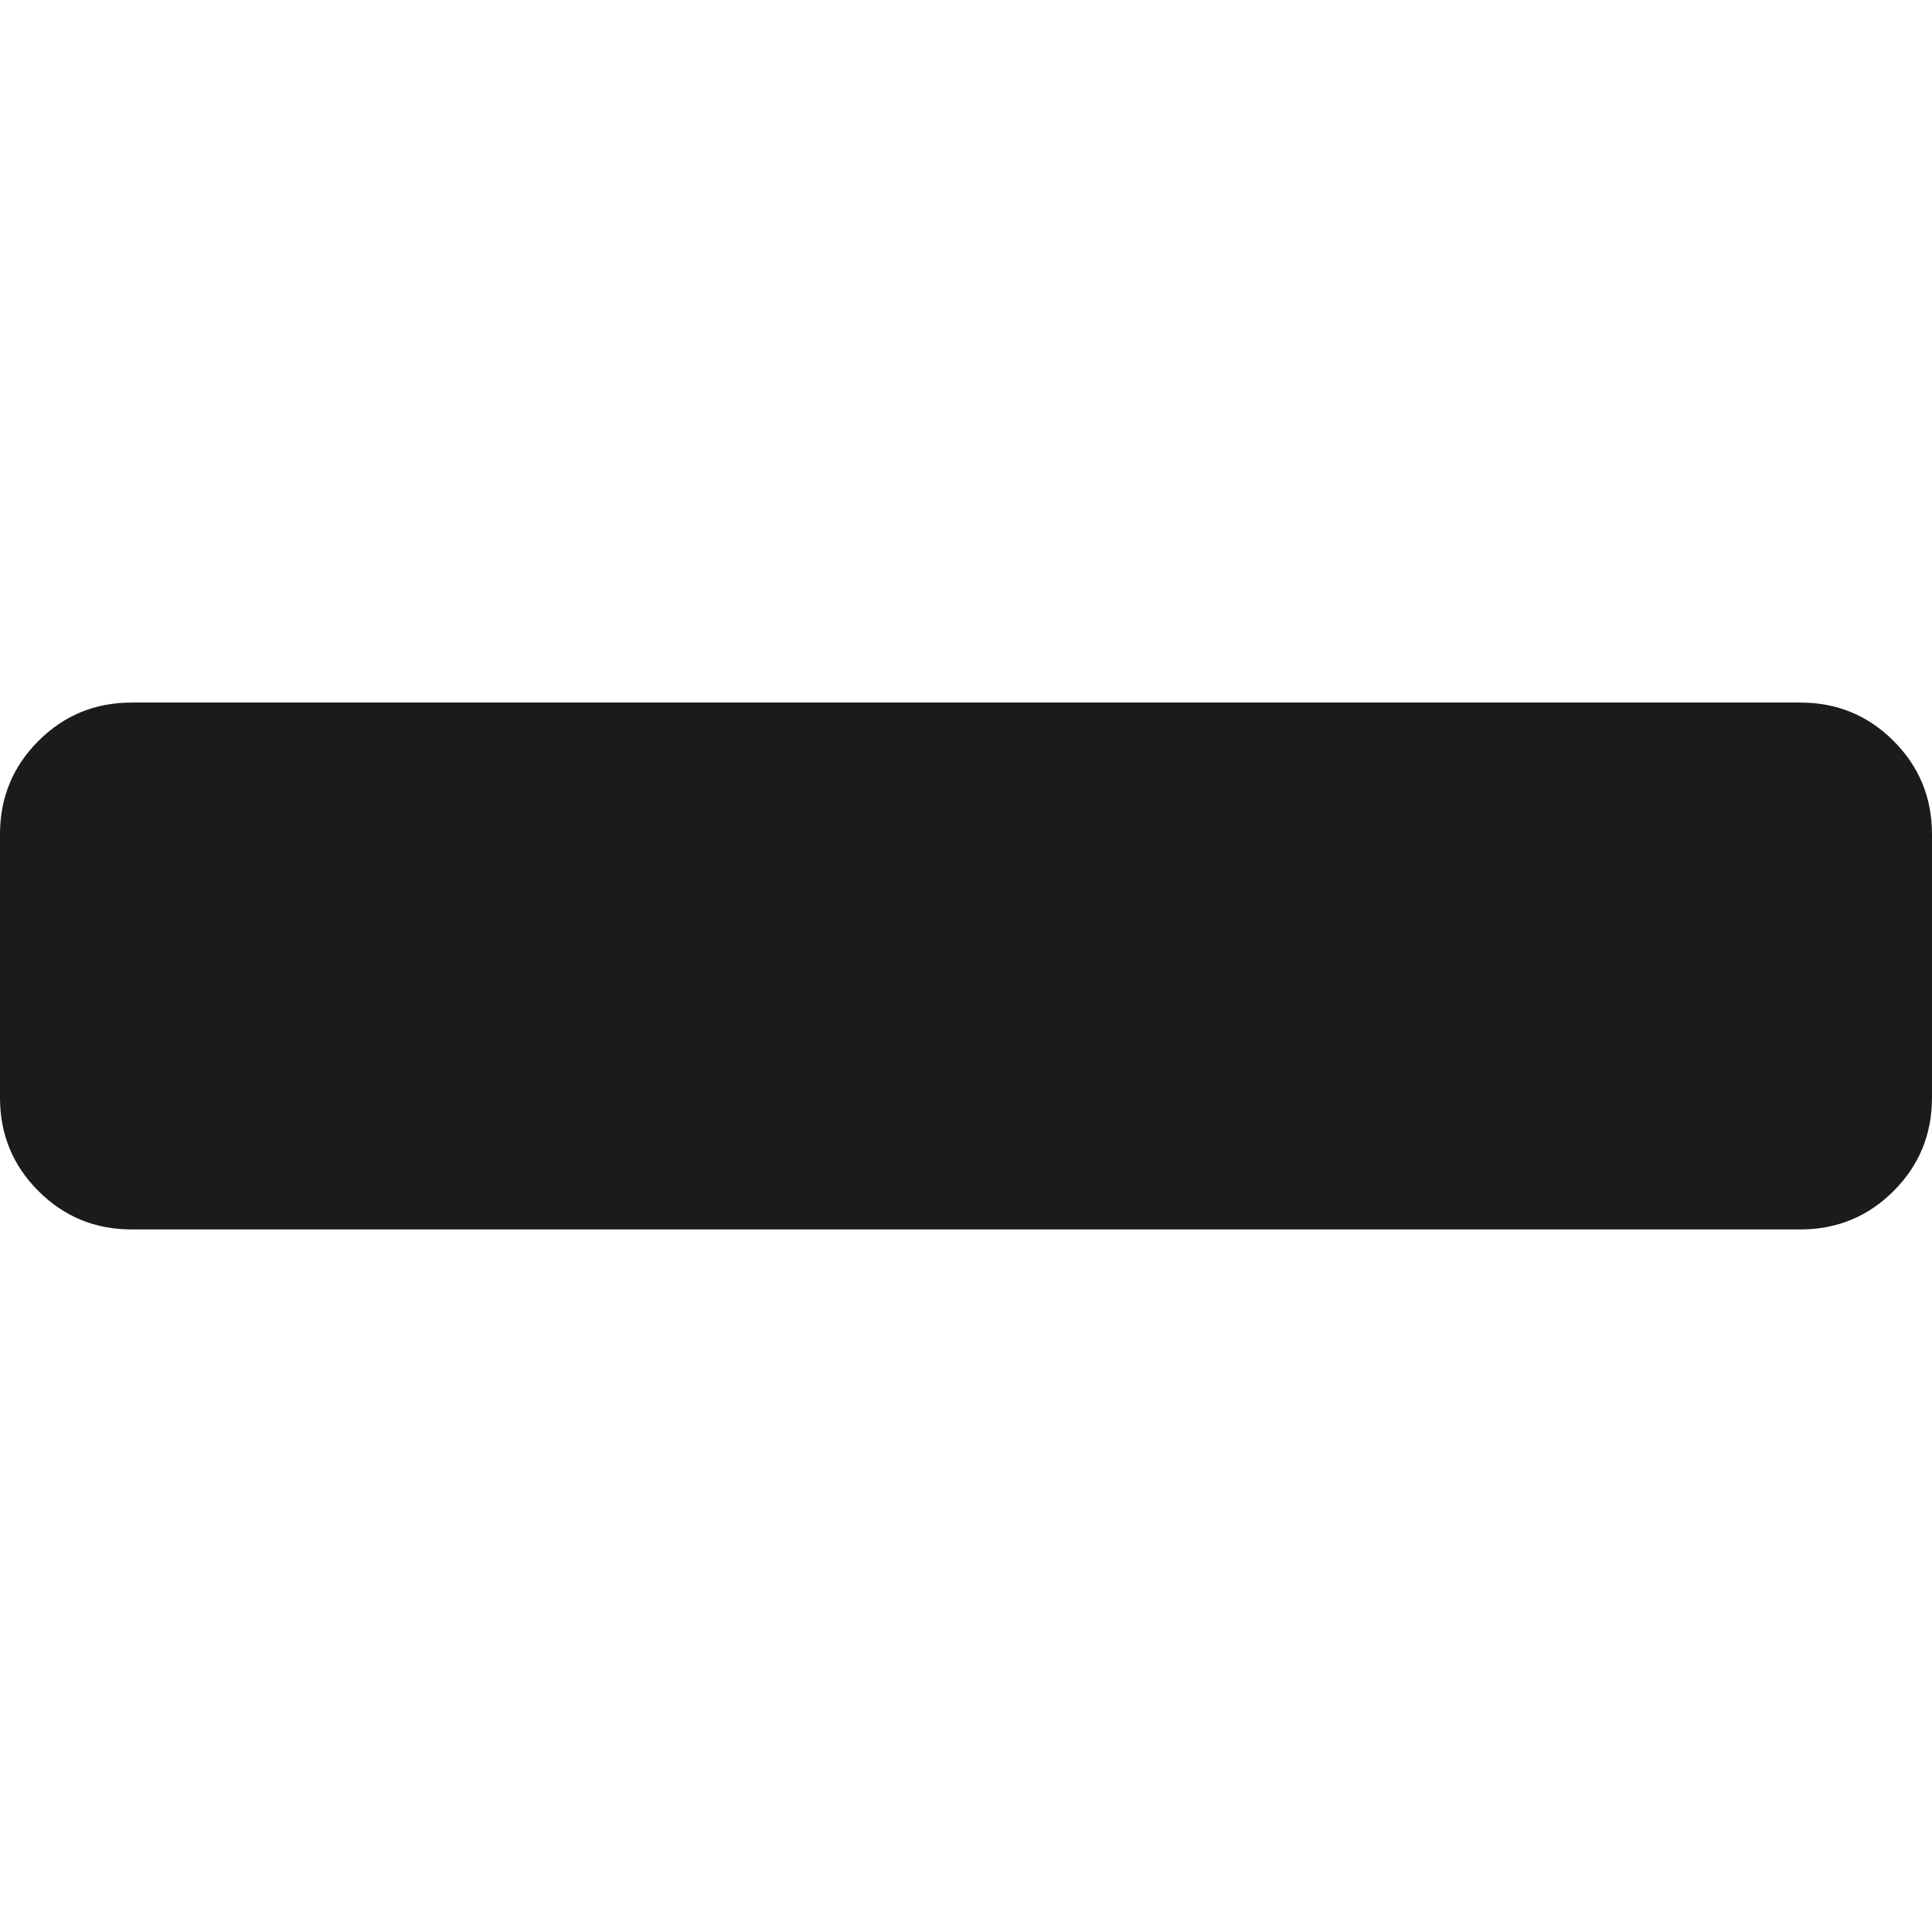
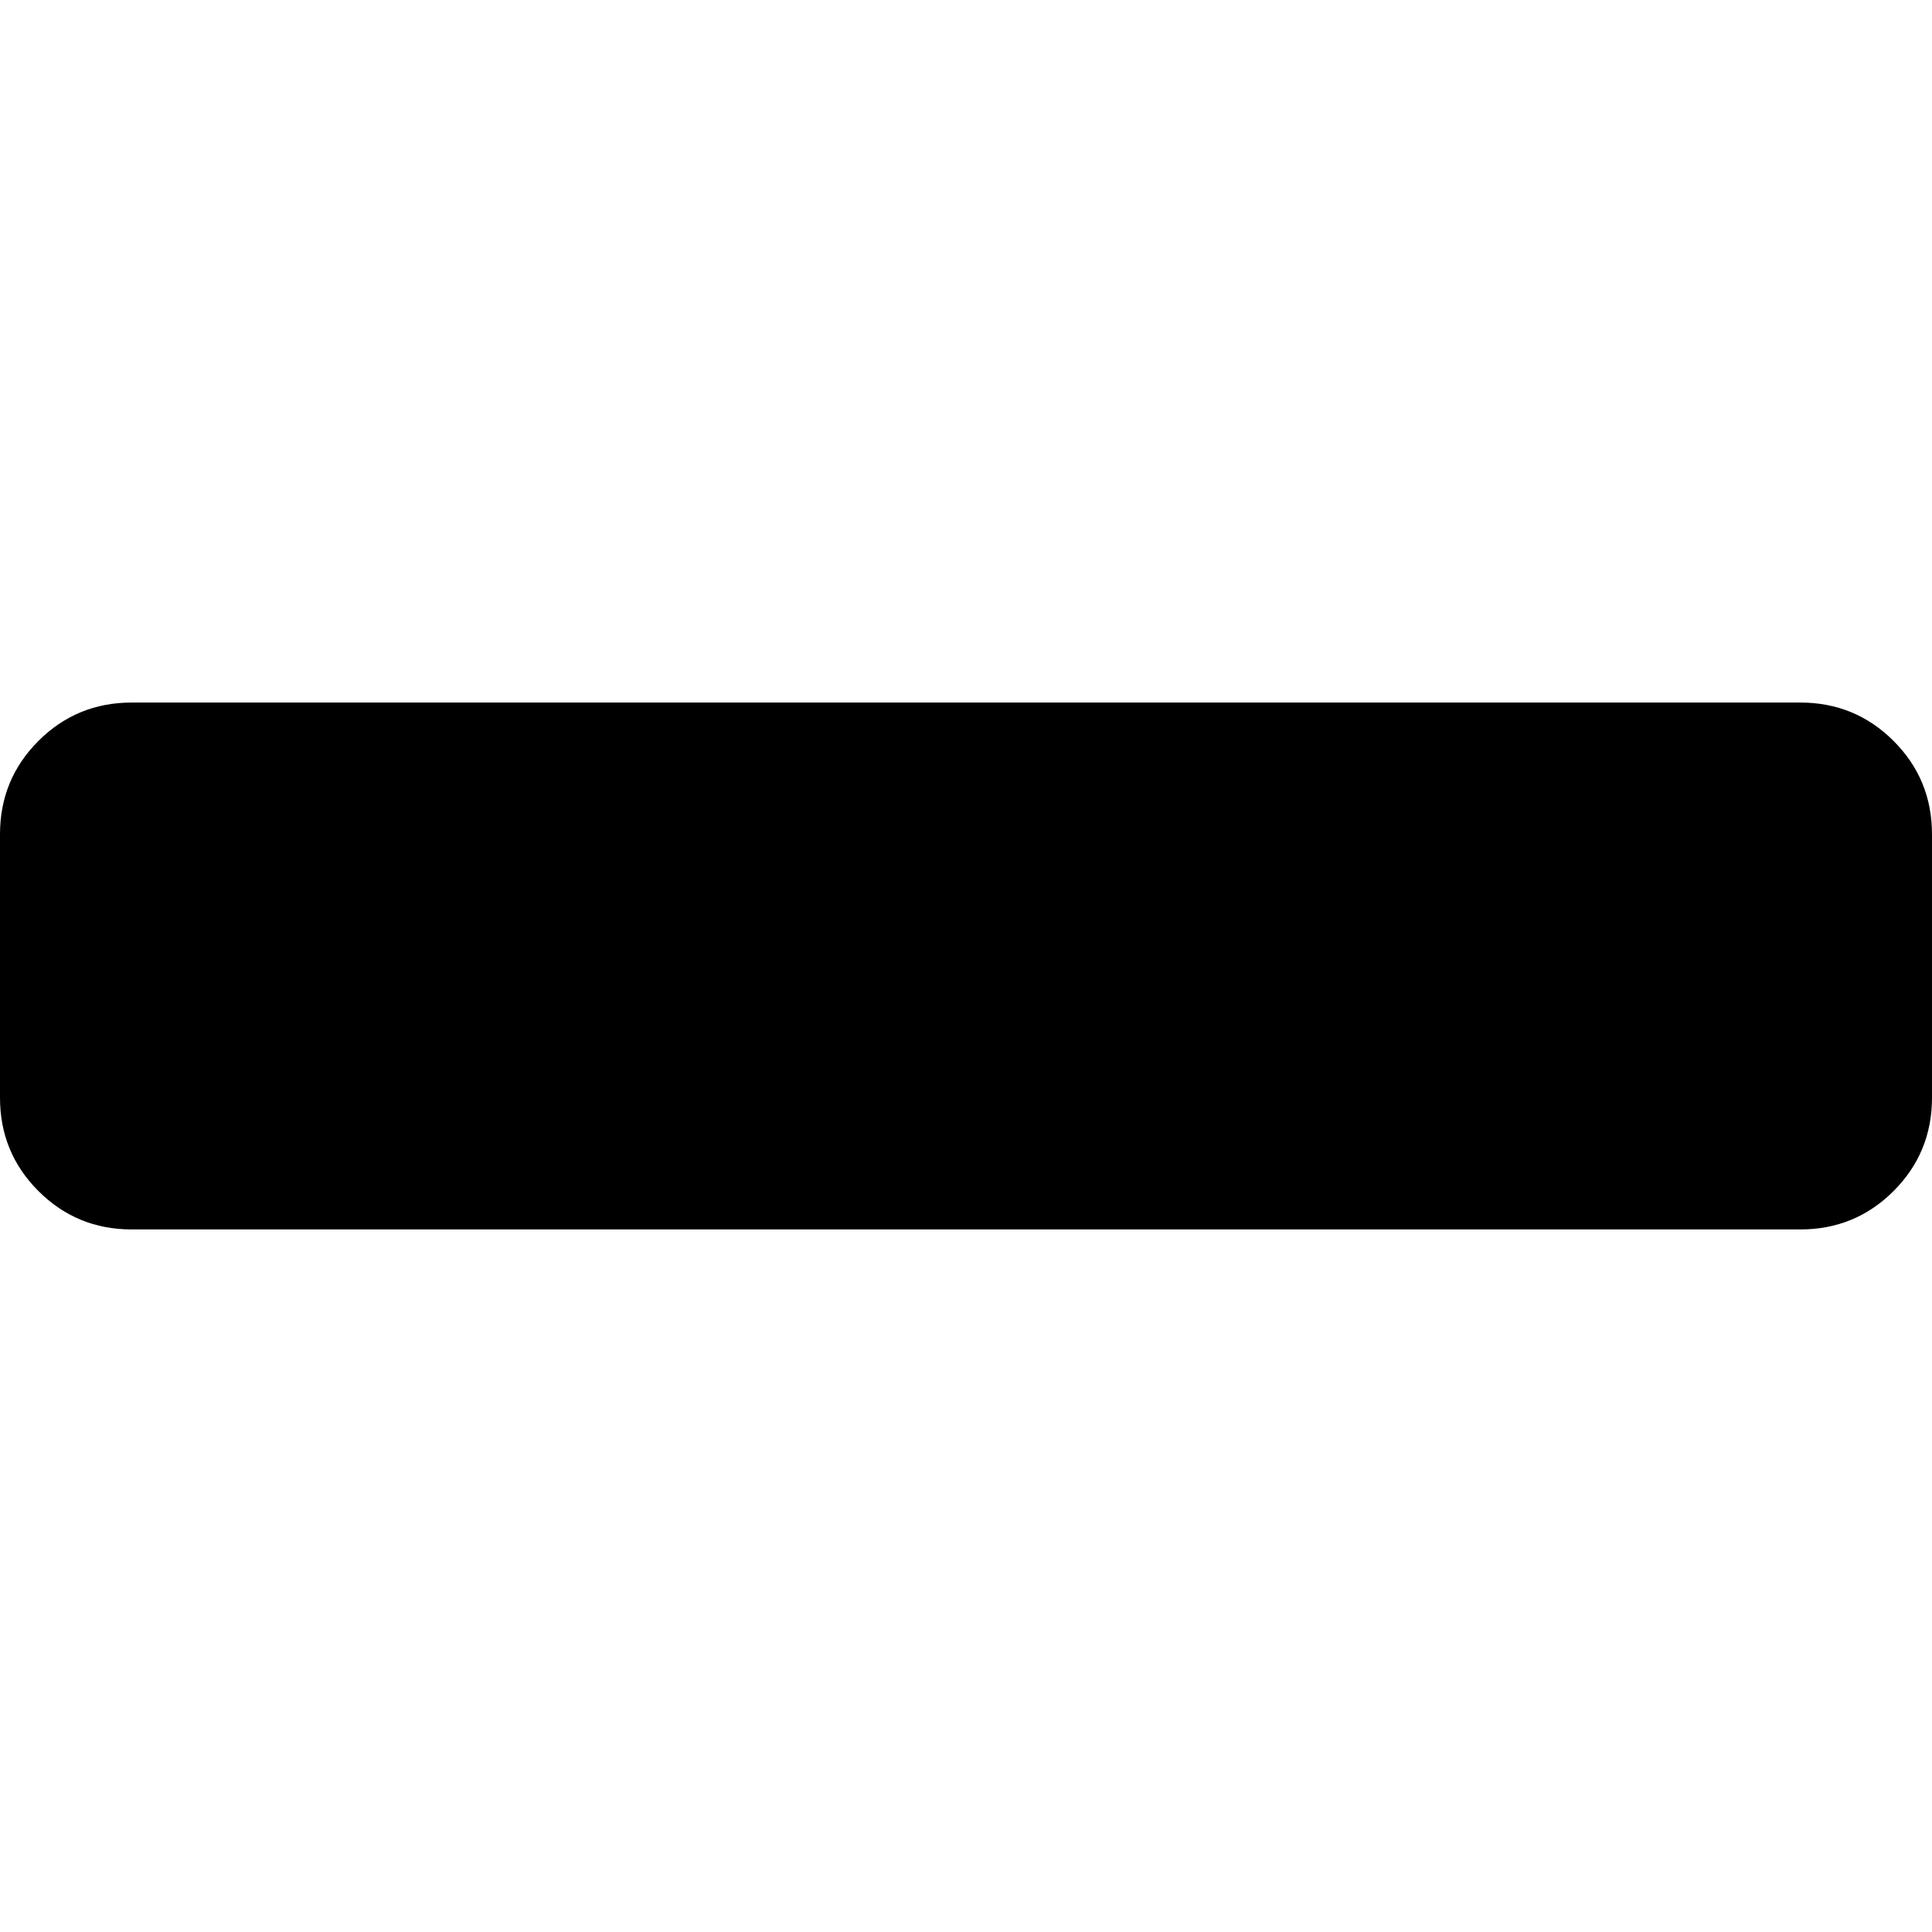
<svg xmlns="http://www.w3.org/2000/svg" width="401.991" height="401.991" viewBox="0 0 401.991 401.991">
-   <path d="M394 154.174c-5.33-5.33-11.806-7.995-19.417-7.995H27.406c-7.61 0-14.084 2.66-19.414 7.99C2.662 159.5 0 165.97 0 173.586v54.82c0 7.617 2.662 14.086 7.992 19.41 5.33 5.332 11.803 7.994 19.414 7.994h347.176c7.61 0 14.086-2.66 19.417-7.993 5.32-5.324 7.99-11.793 7.99-19.41v-54.82c0-7.615-2.66-14.087-7.99-19.413z" fill="#1b1b1b" />
+   <path d="M394 154.174c-5.33-5.33-11.806-7.995-19.417-7.995H27.406c-7.61 0-14.084 2.66-19.414 7.99C2.662 159.5 0 165.97 0 173.586v54.82c0 7.617 2.662 14.086 7.992 19.41 5.33 5.332 11.803 7.994 19.414 7.994h347.176c7.61 0 14.086-2.66 19.417-7.993 5.32-5.324 7.99-11.793 7.99-19.41v-54.82c0-7.615-2.66-14.087-7.99-19.413z" />
</svg>
